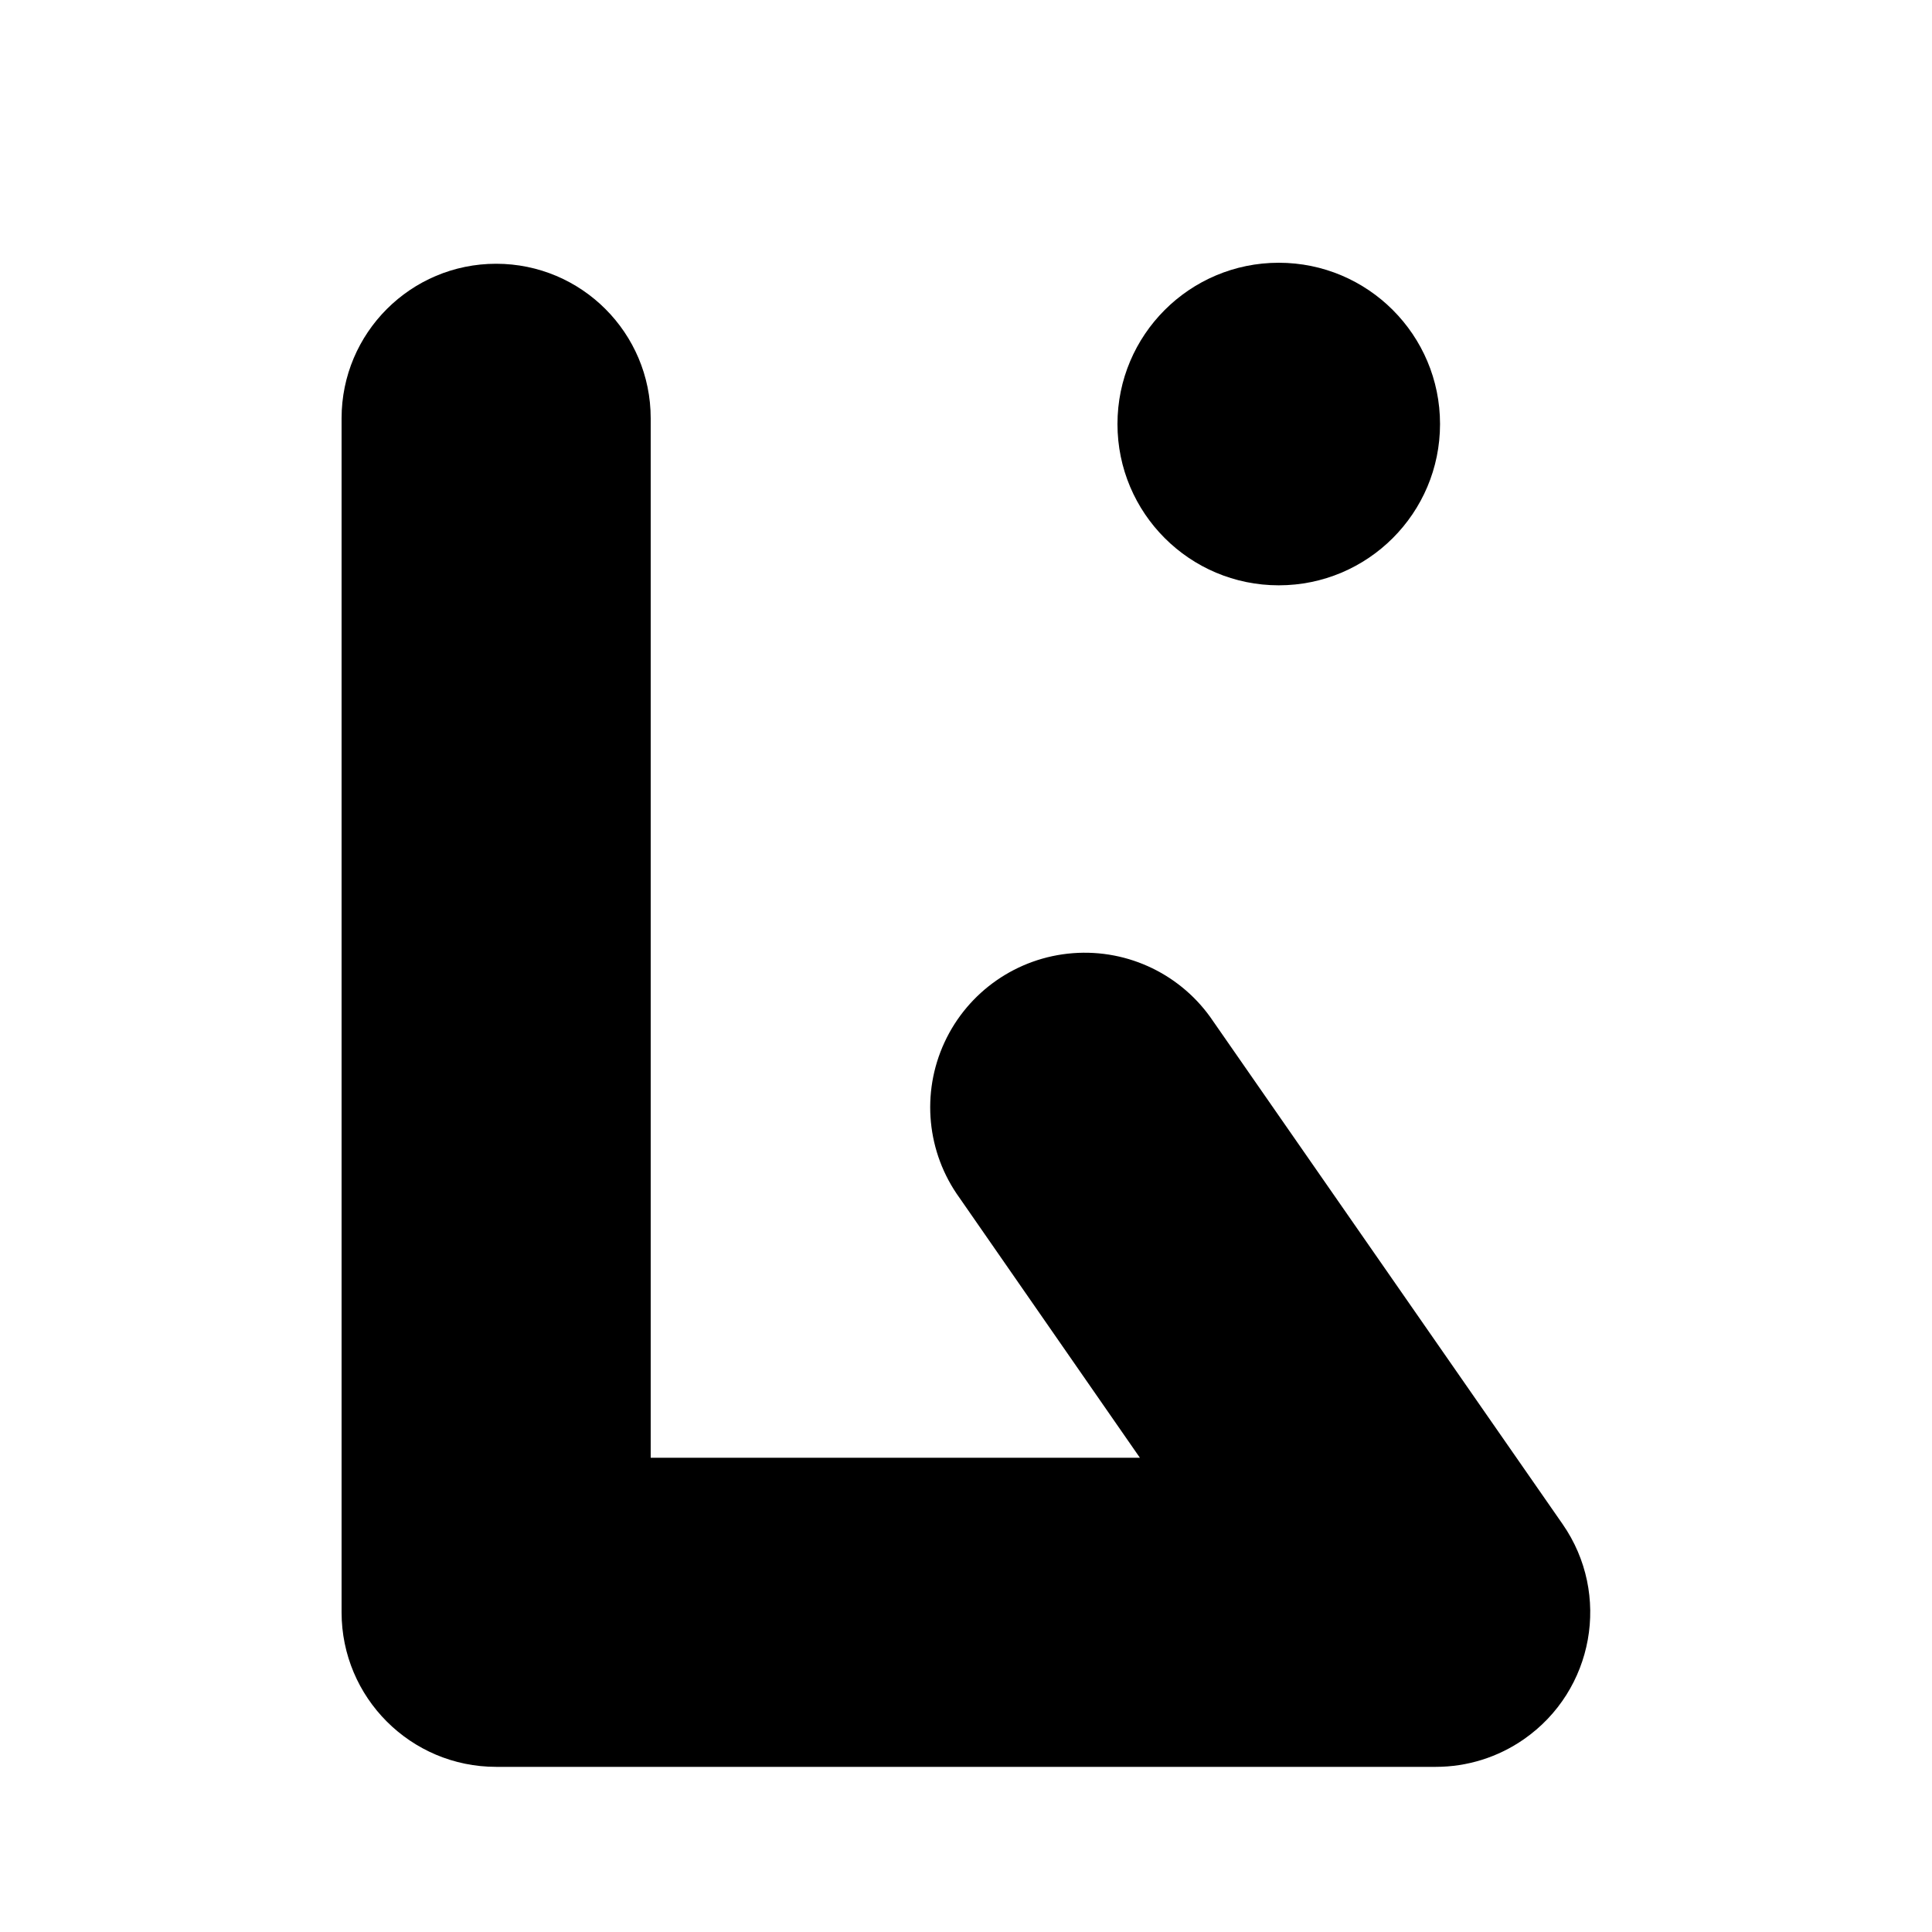
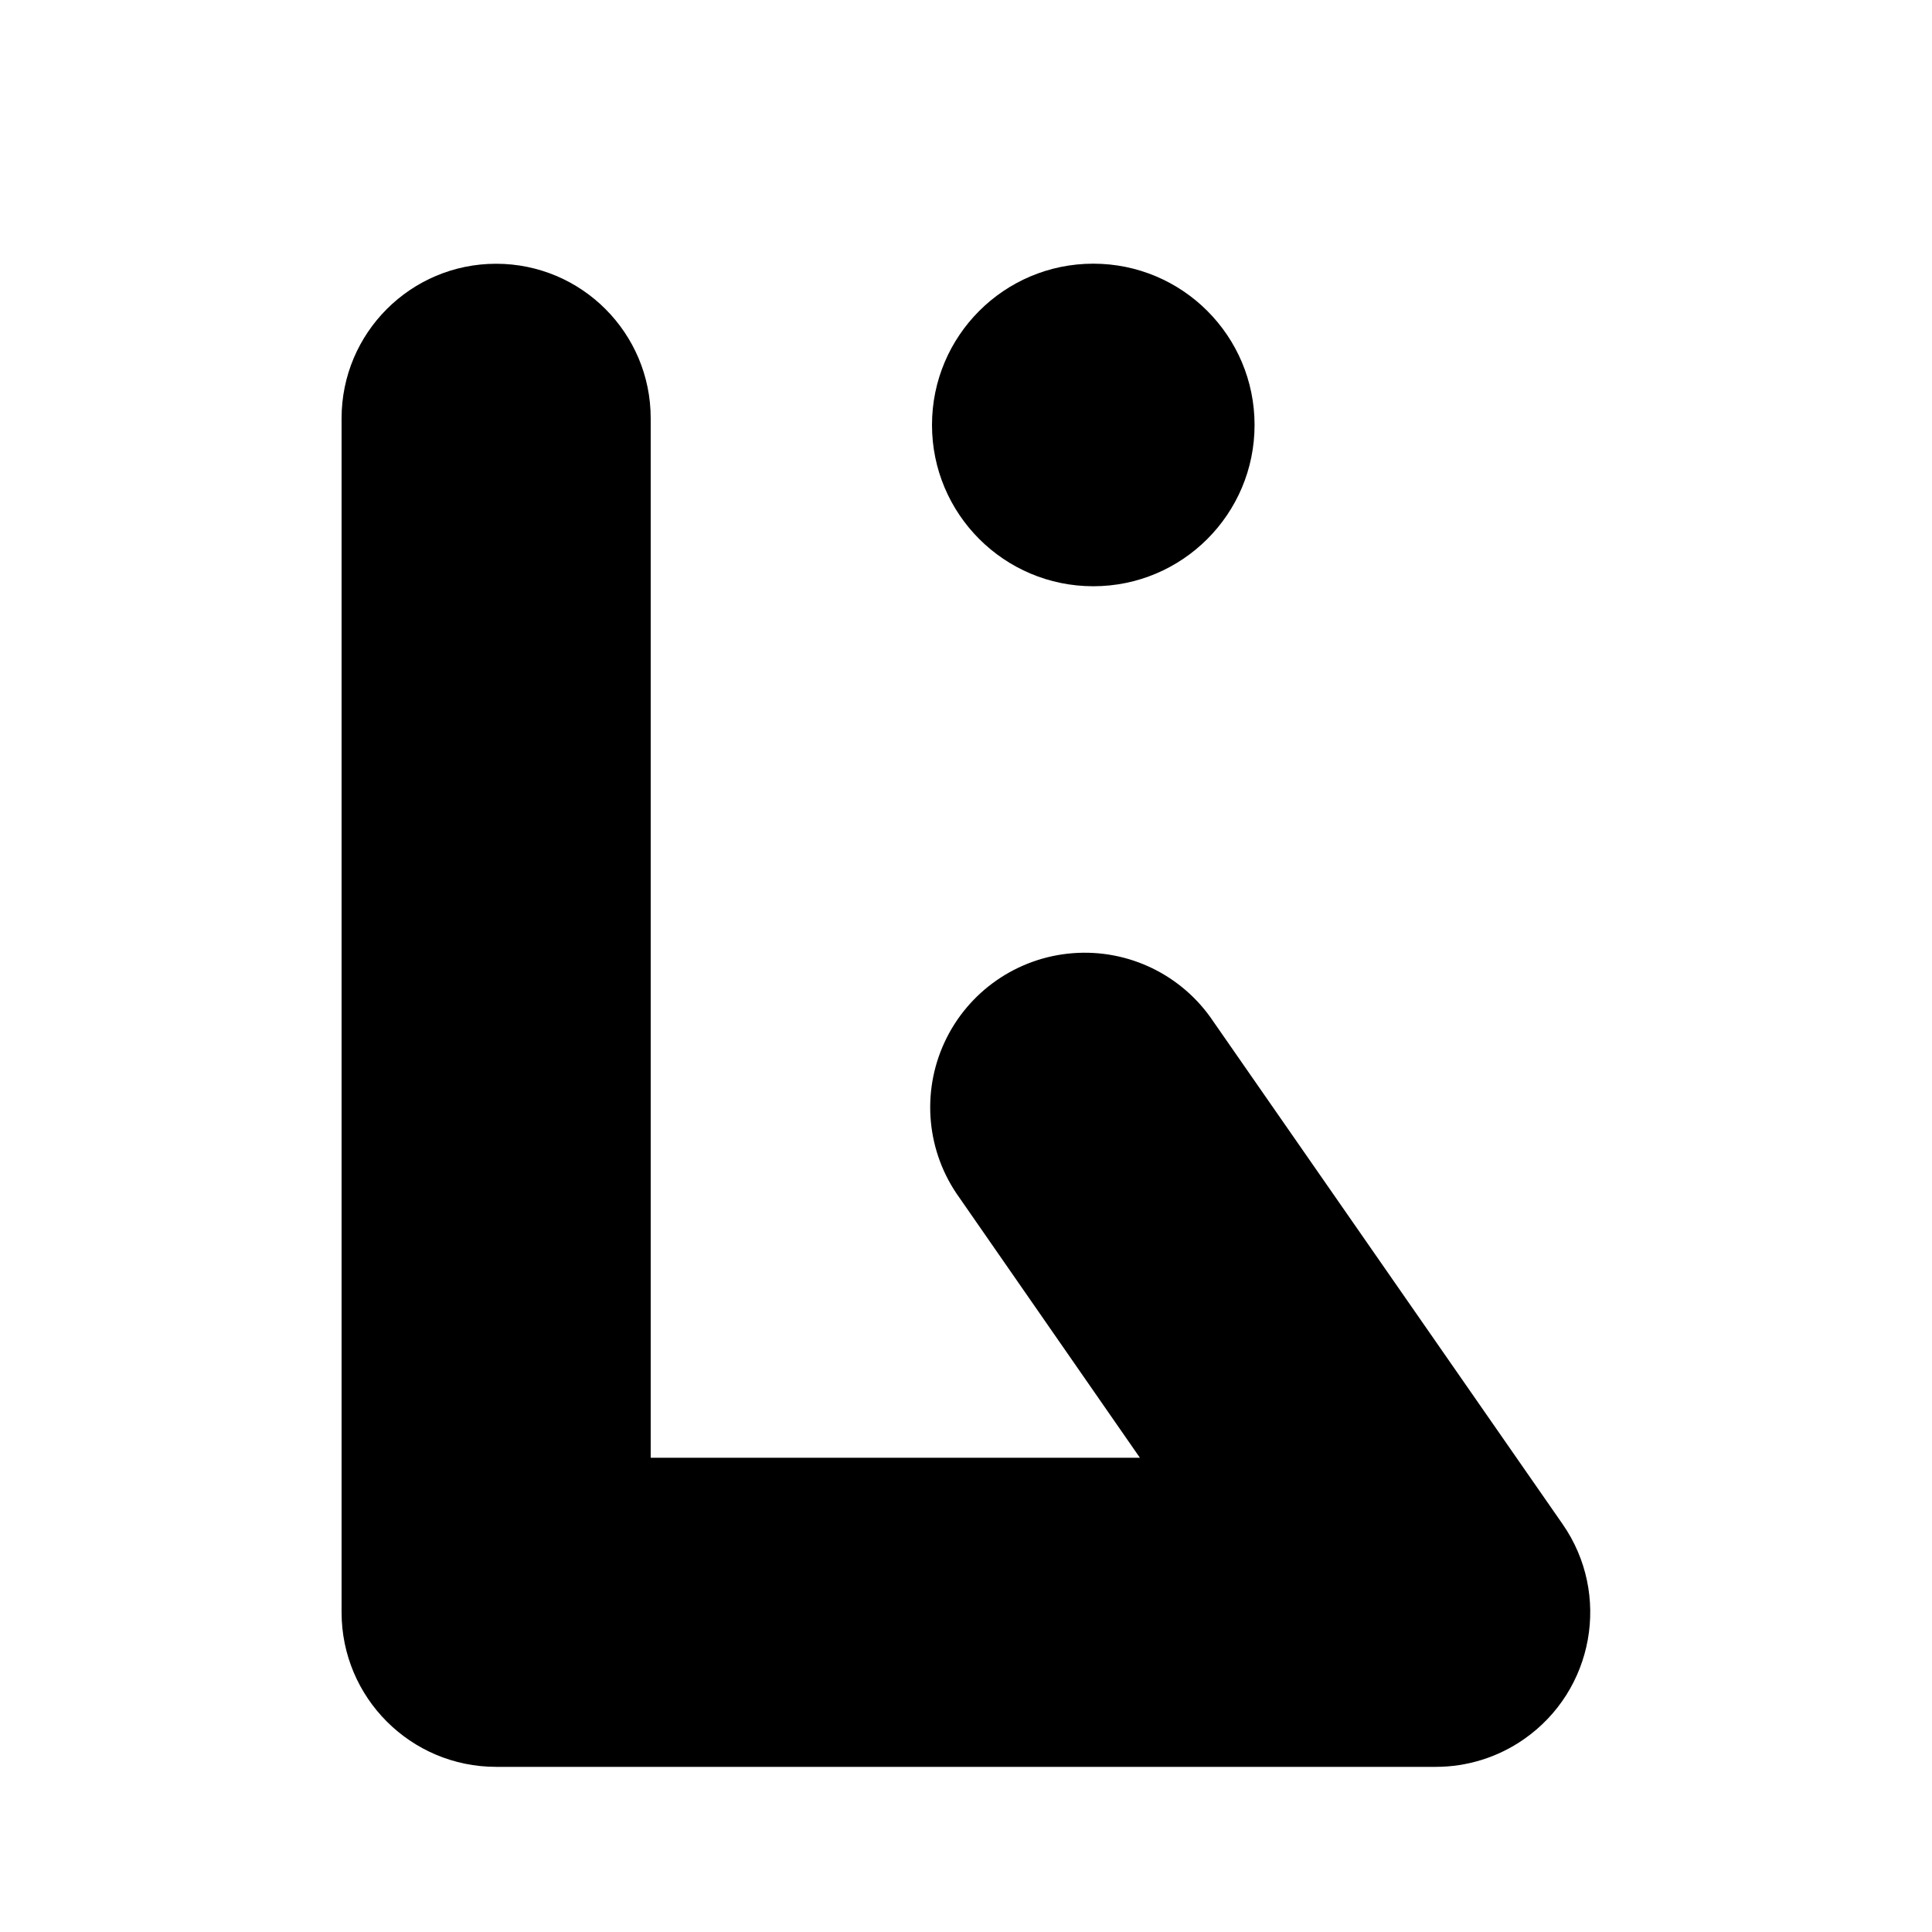
<svg xmlns="http://www.w3.org/2000/svg" id="Capa_1" data-name="Capa 1" viewBox="0 0 500 500">
  <path d="M394.38,450.11a39.84,39.84,0,0,1-22.79,7.15l-1.19,0h-242a40,40,0,0,1-40-40v-309a40,40,0,0,1,80,0v269H295L248.32,310A40,40,0,1,1,314,264.35l90.4,130.09A40,40,0,0,1,394.38,450.11Z" />
-   <circle cx="330.94" cy="109.74" r="41.74" />
+   <circle cx="282.94" cy="109.98" r="41.74" />
</svg>
